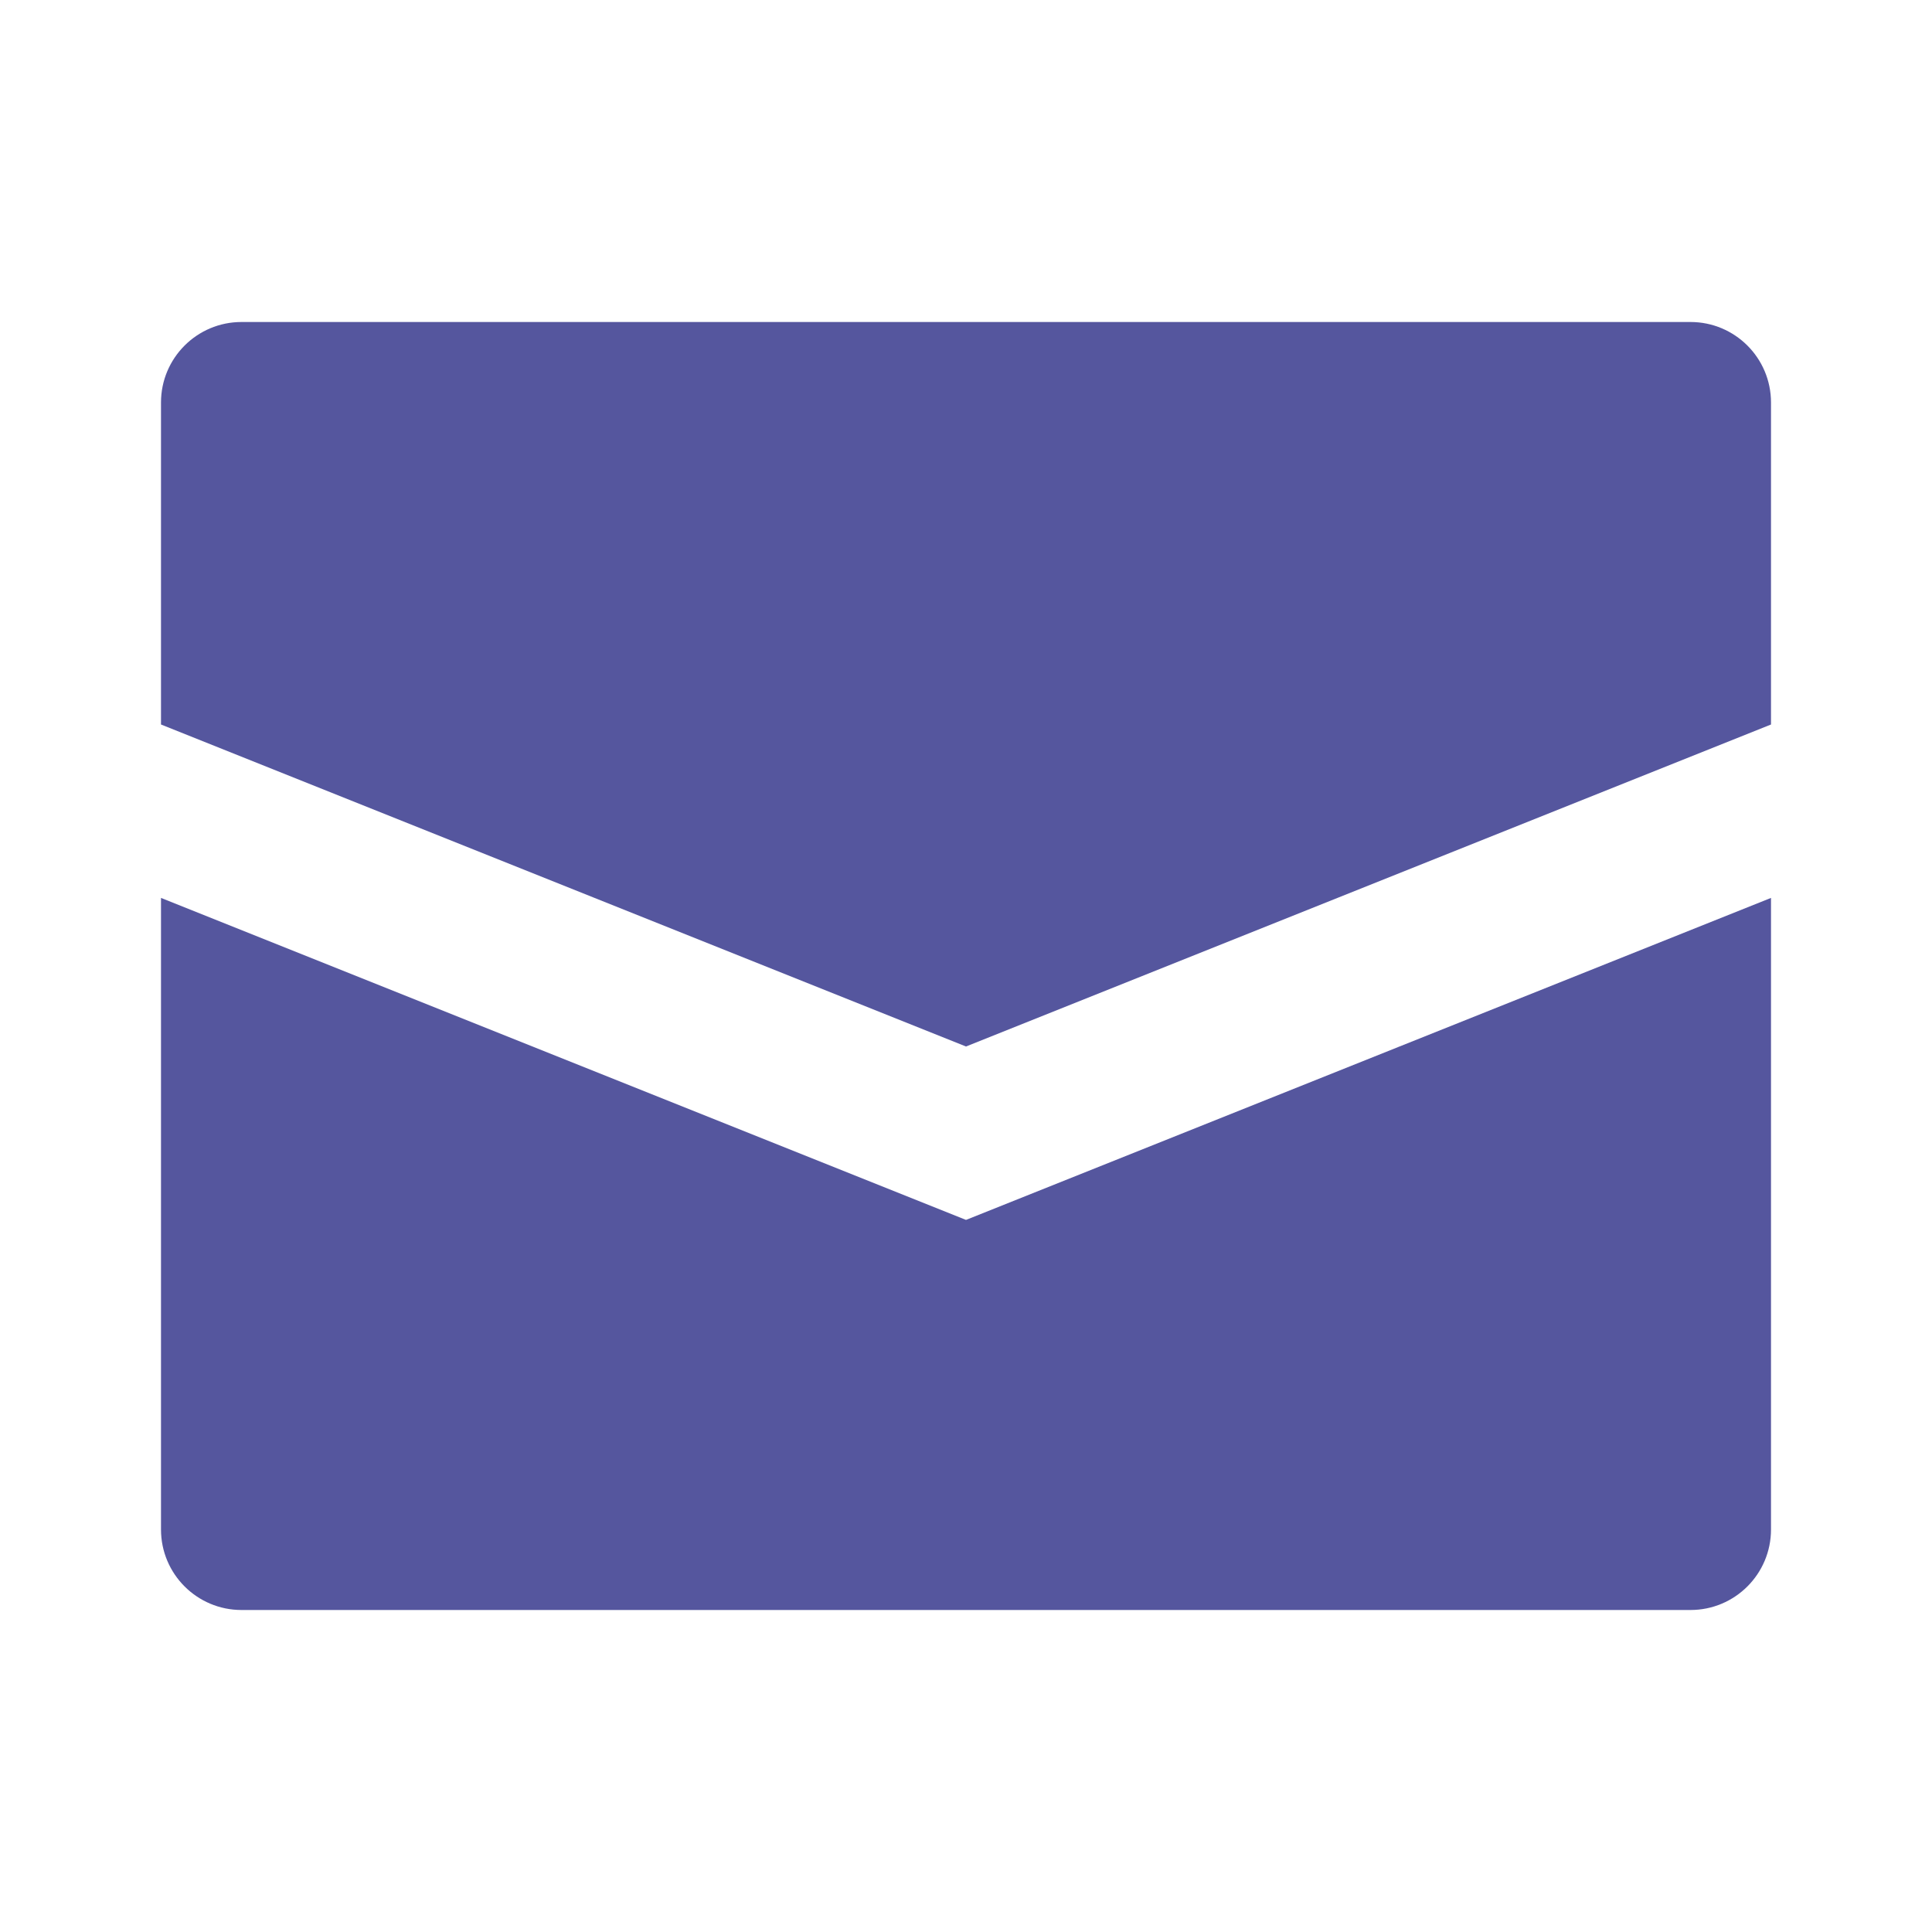
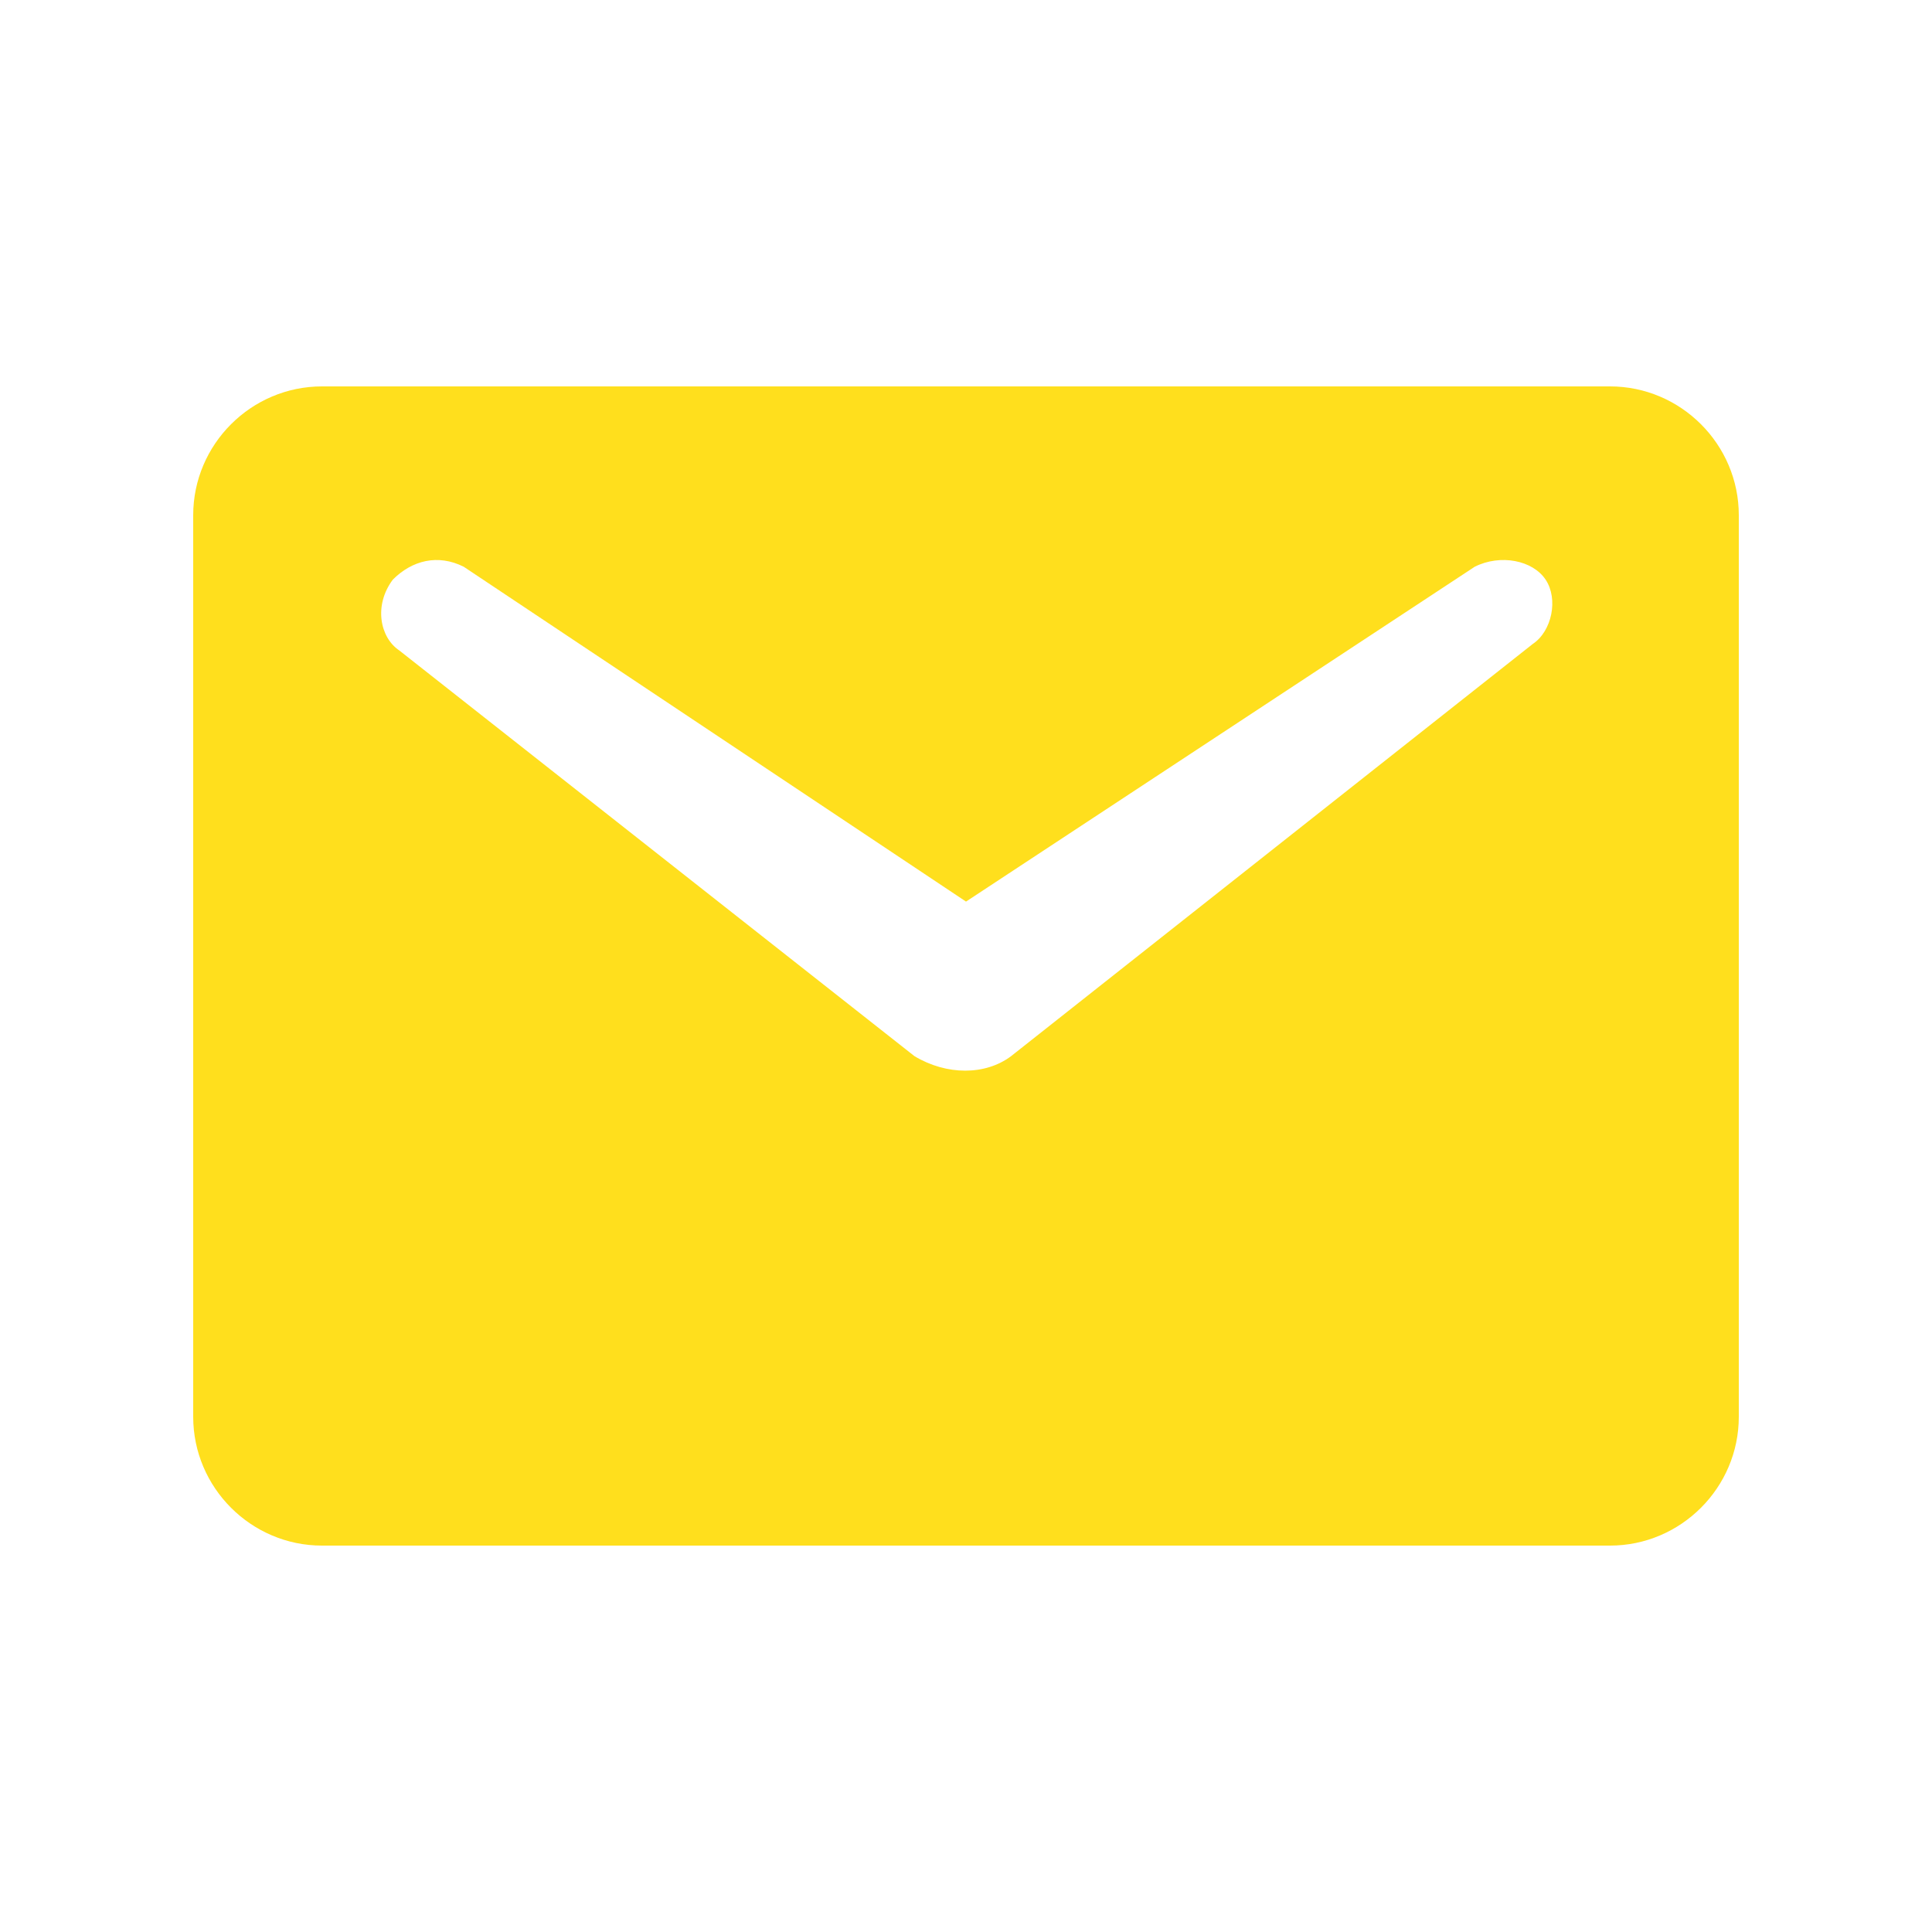
- <svg xmlns="http://www.w3.org/2000/svg" fill="#55569E" width="800px" height="800px" viewBox="0 0 24 24">
-   <path d="M22,5V9L12,13,2,9V5A1,1,0,0,1,3,4H21A1,1,0,0,1,22,5ZM2,11.154V19a1,1,0,0,0,1,1H21a1,1,0,0,0,1-1V11.154l-10,4Z" />
+ <svg xmlns="http://www.w3.org/2000/svg" width="256px" height="256px" viewBox="0 0 30 30" id="Layer_1" version="1.1" xml:space="preserve" fill="#000000">
+   <g id="SVGRepo_bgCarrier" stroke-width="0" />
+   <g id="SVGRepo_tracerCarrier" stroke-linecap="round" stroke-linejoin="round" />
+   <g id="SVGRepo_iconCarrier">
+     <style type="text/css"> .st0{fill:#FD6A7E;} .st1{fill:#17B978;} .st2{fill:#8797EE;} .st3{fill:#41A6F9;} .st4{fill:#37E0FF;} .st5{fill:#2FD9B9;} .st6{fill:#F498BD;} .st7{fill:#FFDF1D;} .st8{fill:#C6C9CC;} </style>
+     <path class="st7" d="M25,6H5C3.9,6,3,6.9,3,8v14c0,1.1,0.9,2,2,2h20c1.1,0,2-0.9,2-2V8C27,6.9,26.1,6,25,6z M23.8,10l-8.1,6.4 c-0.4,0.3-1,0.3-1.5,0l-8-6.3C5.9,9.9,5.8,9.4,6.1,9c0.3-0.3,0.7-0.4,1.1-0.2L15,14l7.9-5.2c0.4-0.2,0.9-0.1,1.1,0.2 C24.2,9.3,24.1,9.8,23.8,10z" />
+   </g>
</svg>
